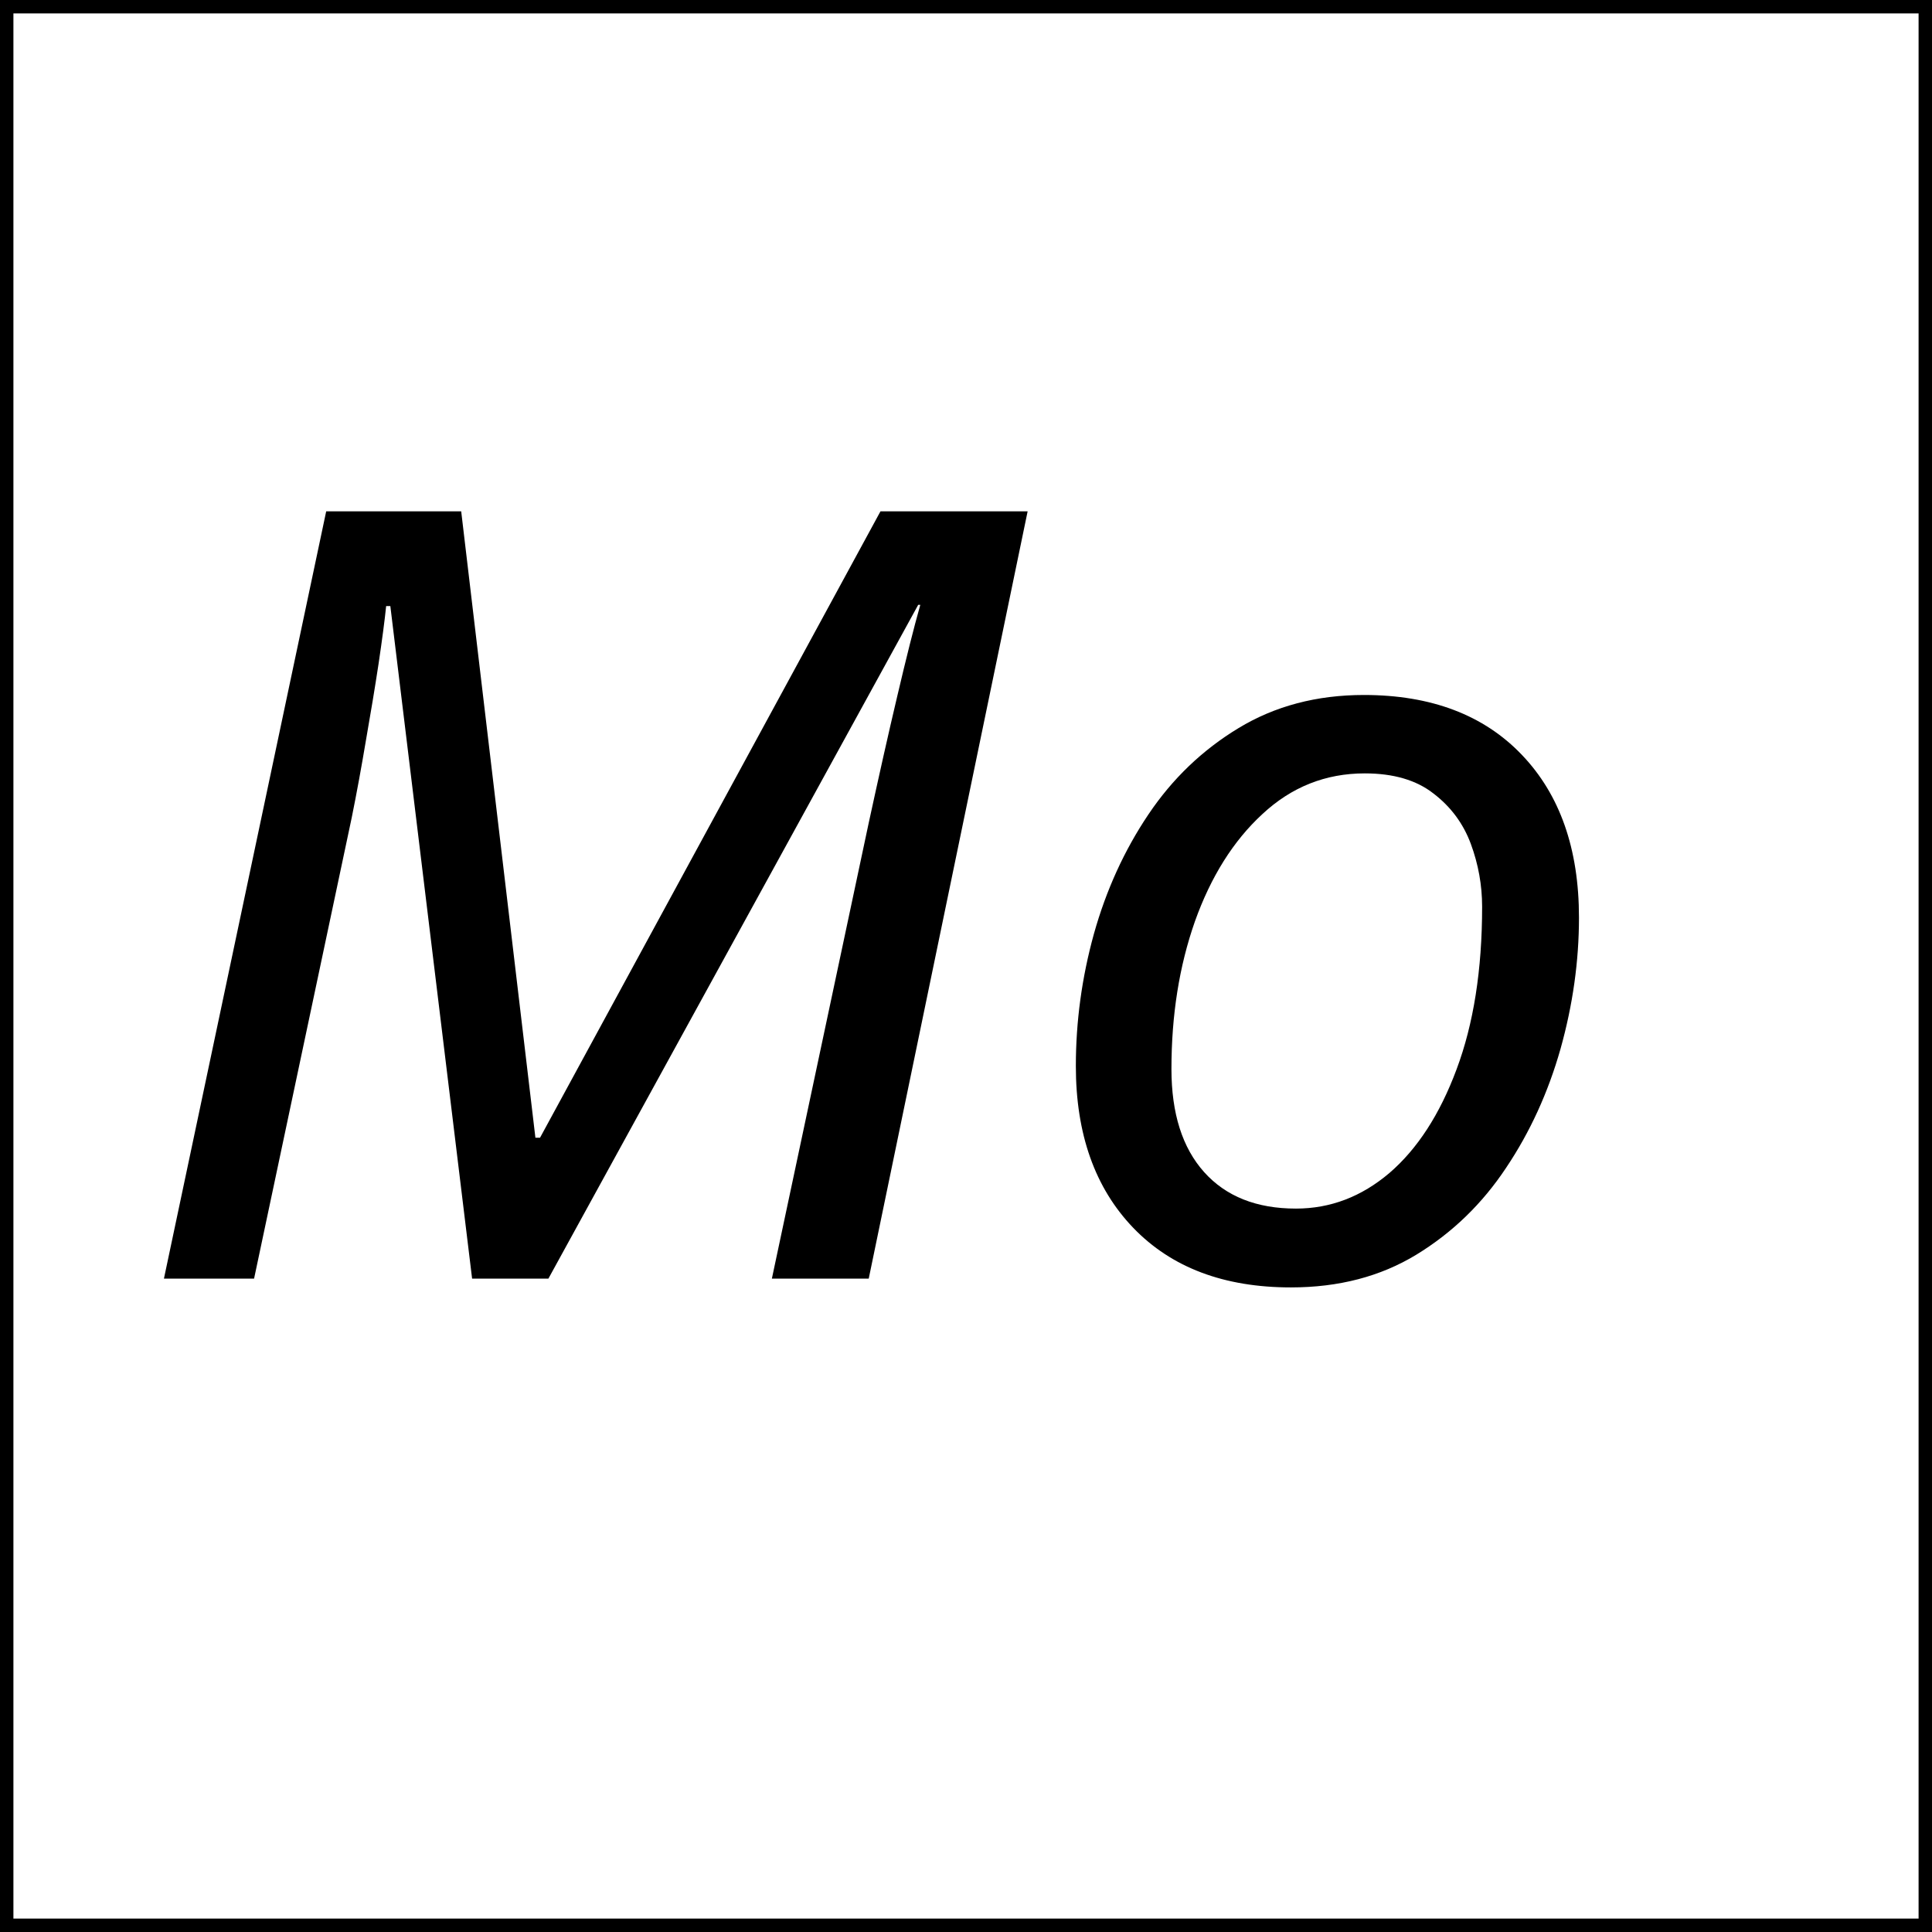
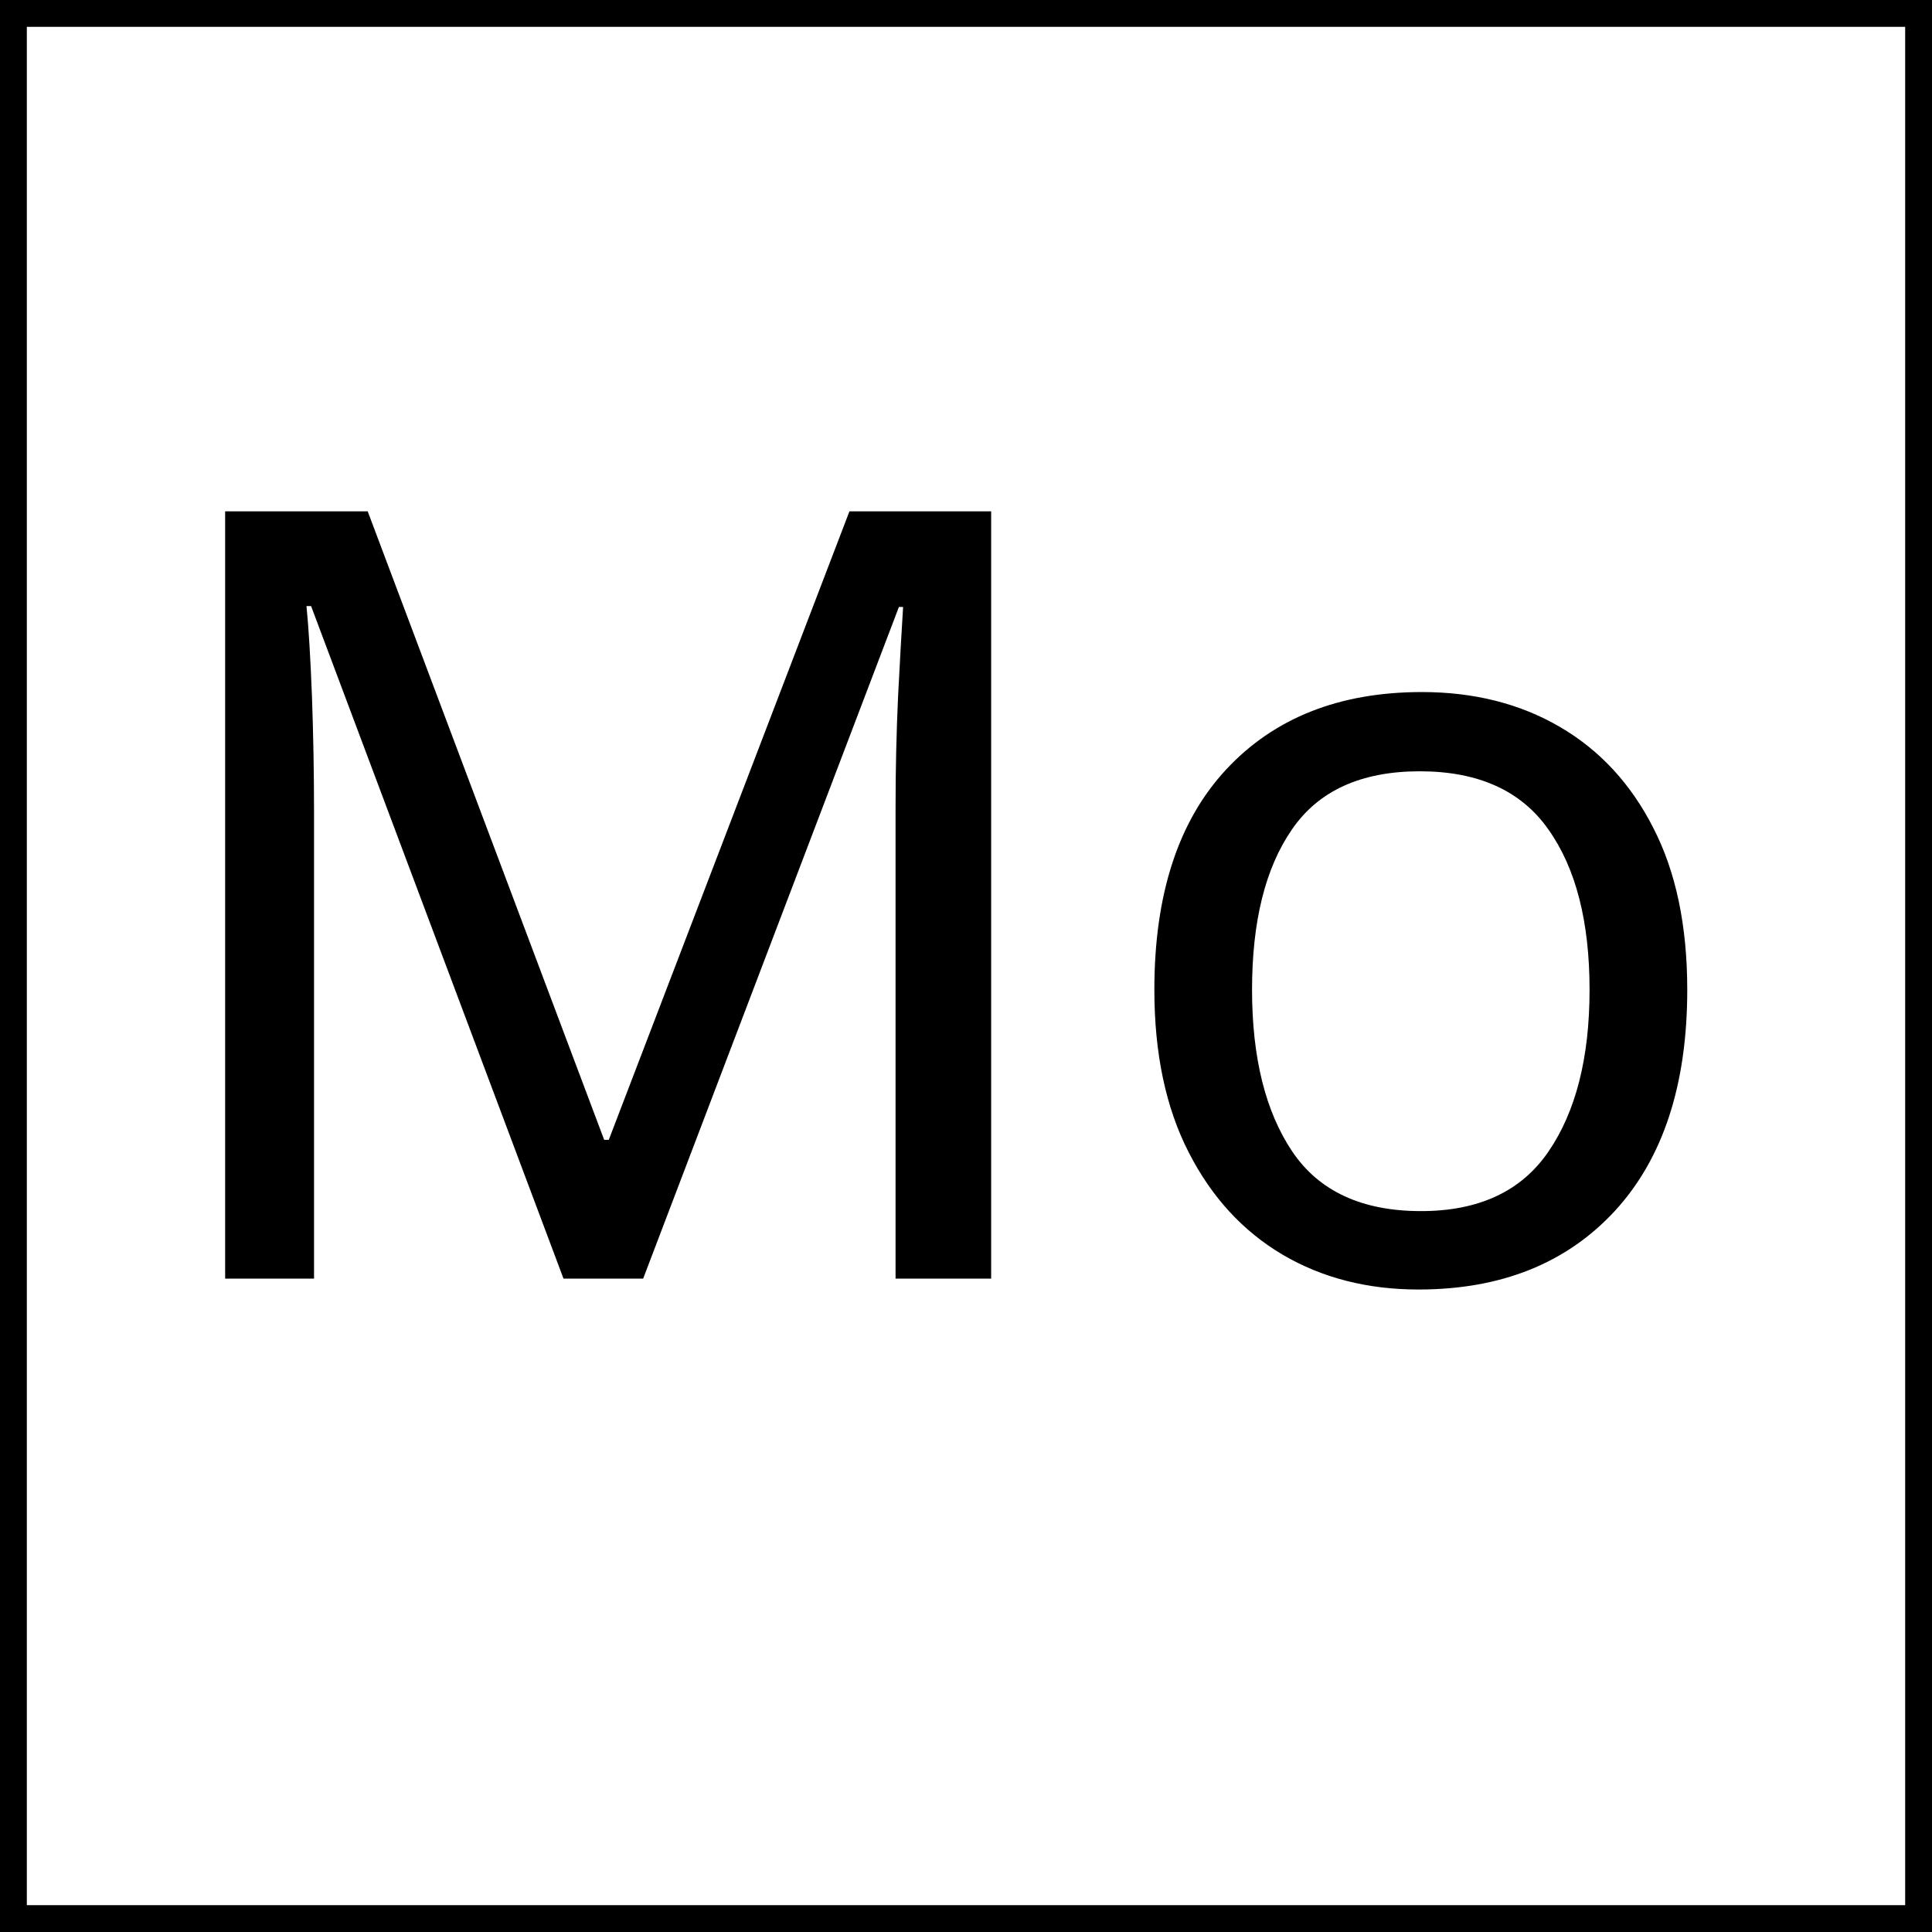
- <svg xmlns="http://www.w3.org/2000/svg" id="Layer_1" data-name="Layer 1" viewBox="0 0 72 72">
-   <defs>
-     <style>.cls-1{font-size:40.04px;font-family:Futura-MediumItalic, Futura;font-style:italic;}.cls-2{fill:none;stroke:#000;stroke-miterlimit:10;}</style>
-   </defs>
-   <text class="cls-1" transform="translate(4.5 47.65)">Mo</text>
-   <rect class="cls-2" width="72" height="72" />
+ <svg xmlns="http://www.w3.org/2000/svg" version="1.1" id="Layer_1" x="0px" y="0px" viewBox="0 0 72 72" style="enable-background:new 0 0 72 72;" xml:space="preserve">
+   <style type="text/css">
+ 	.st0{font-family:'Futura-MediumItalic';}
+ 	.st1{font-size:40.04px;}
+ 	.st2{fill:none;stroke:#000000;stroke-width:2;stroke-miterlimit:10;}
+ </style>
+   <text transform="matrix(1 0 0 1 4.5 47.65)" class="st0 st1">Mo</text>
+   <rect class="st2" width="72" height="72" />
</svg>
